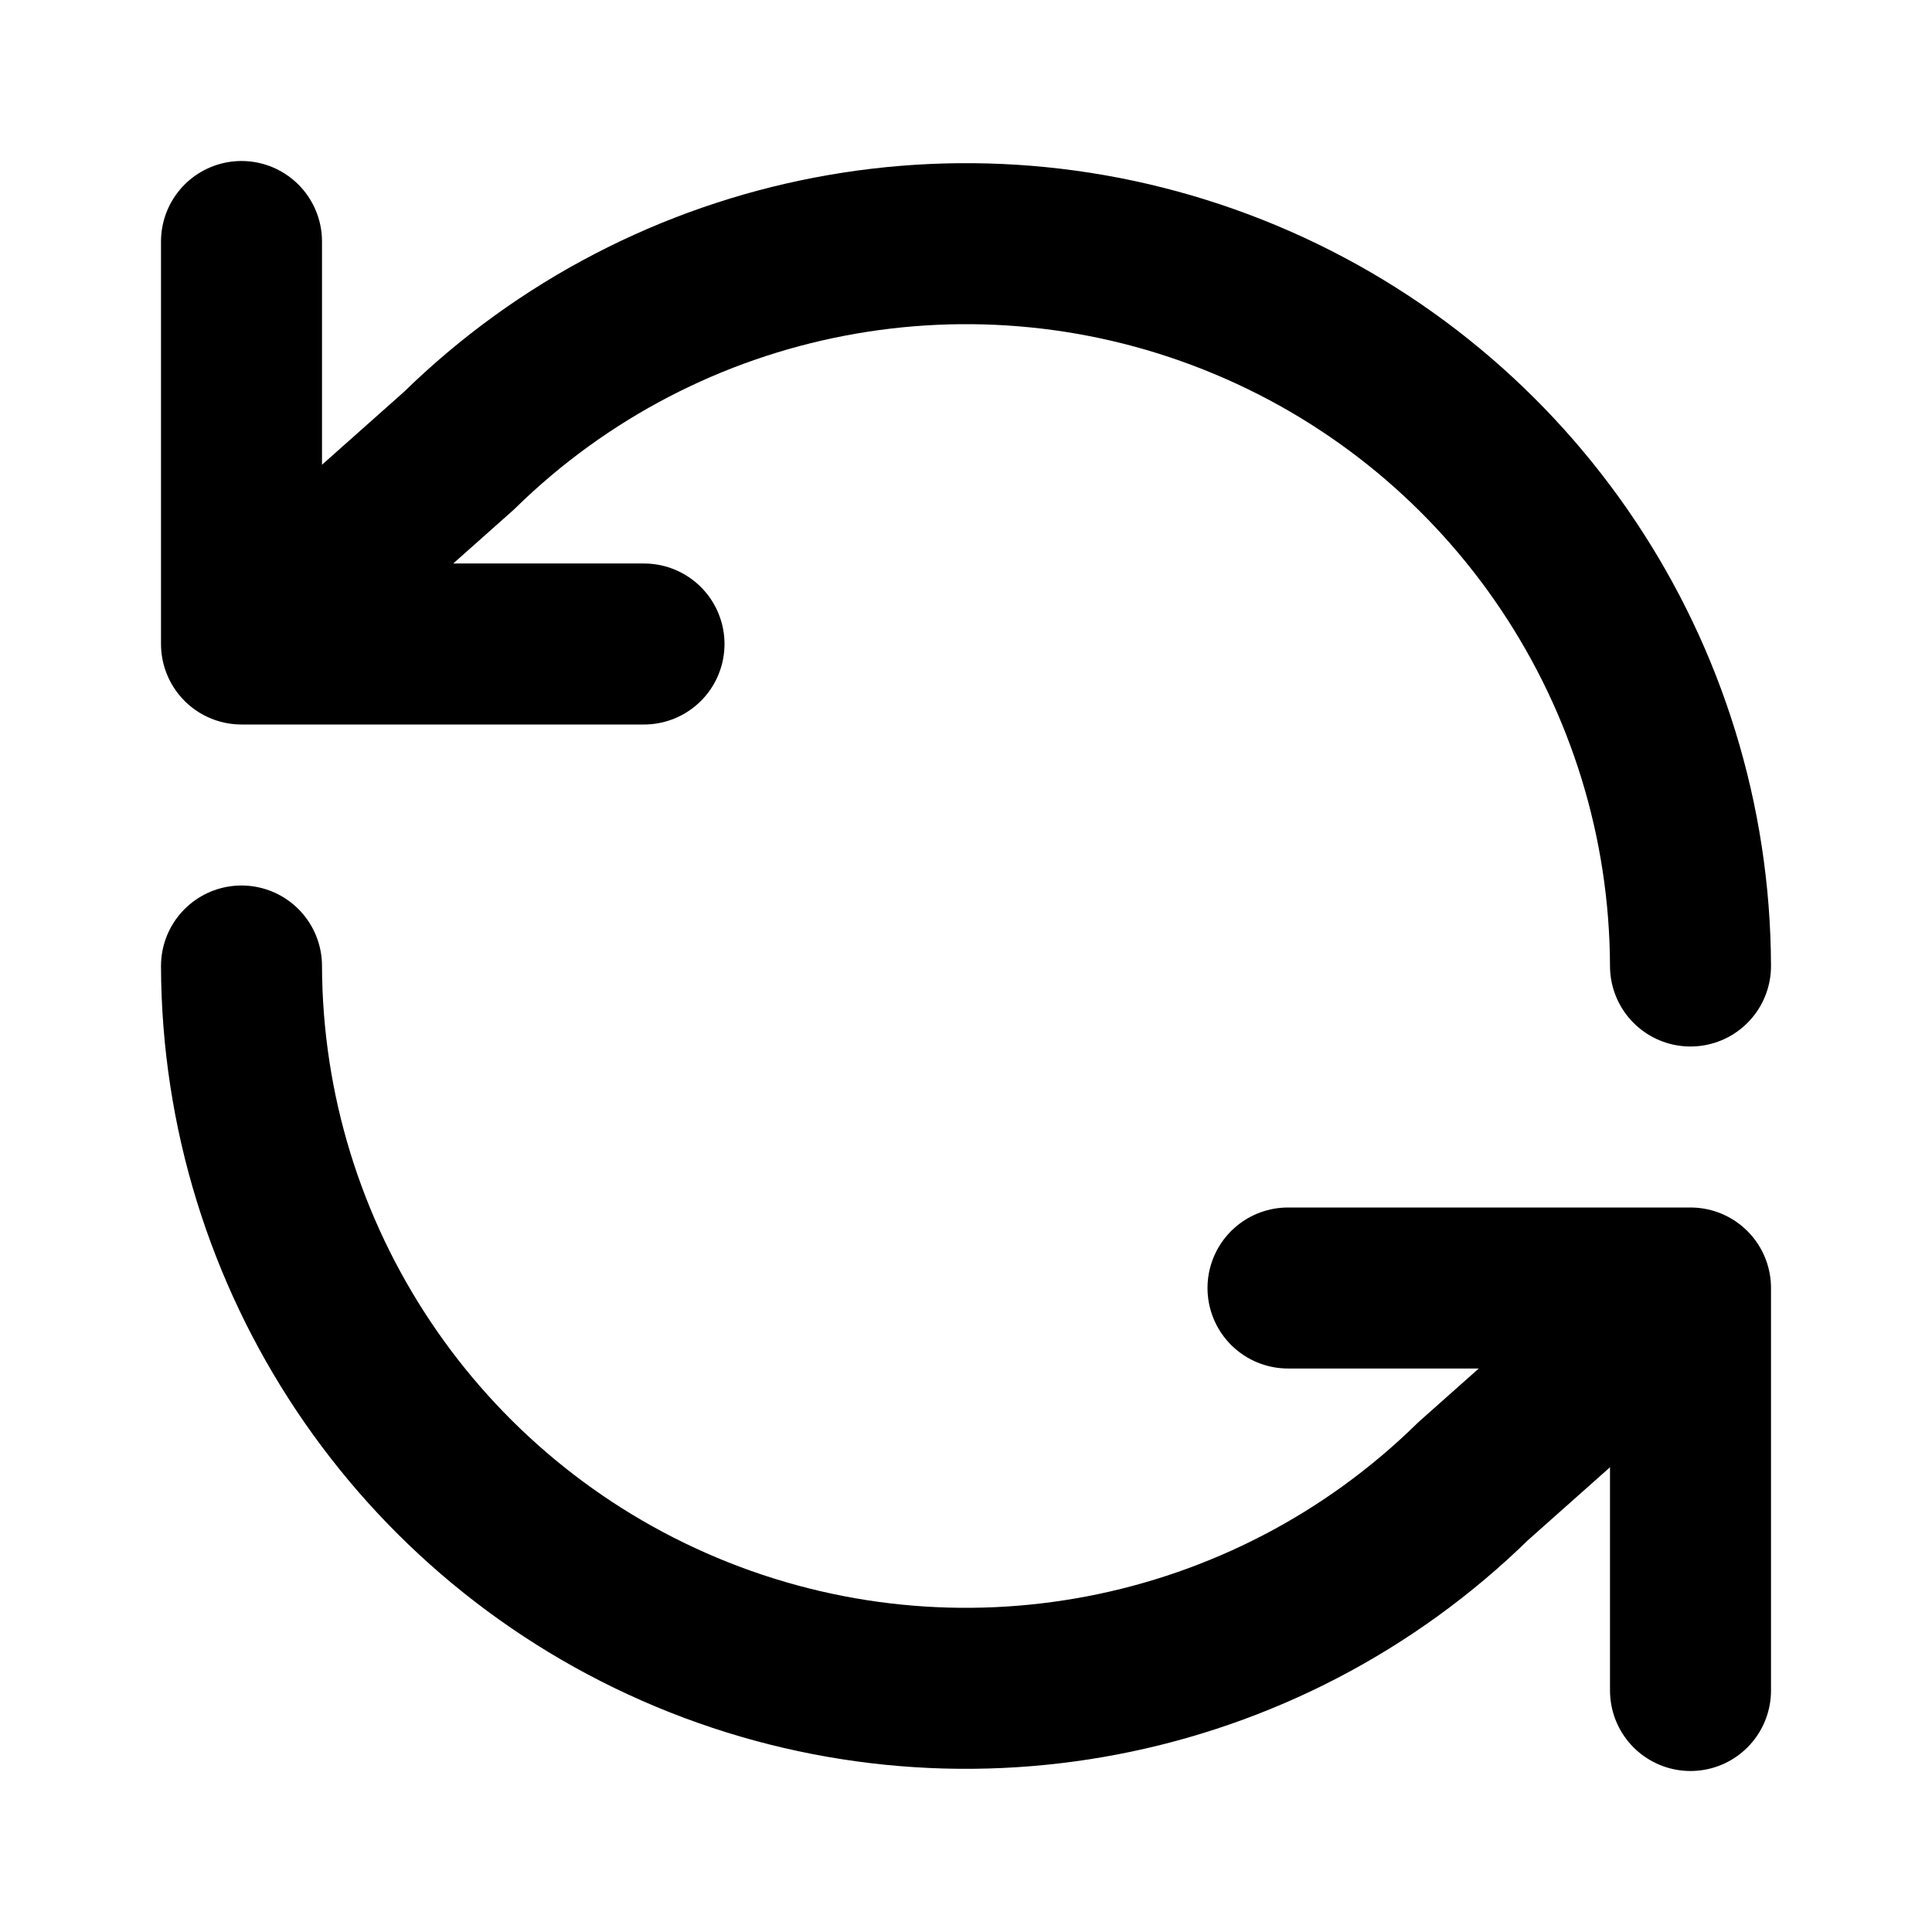
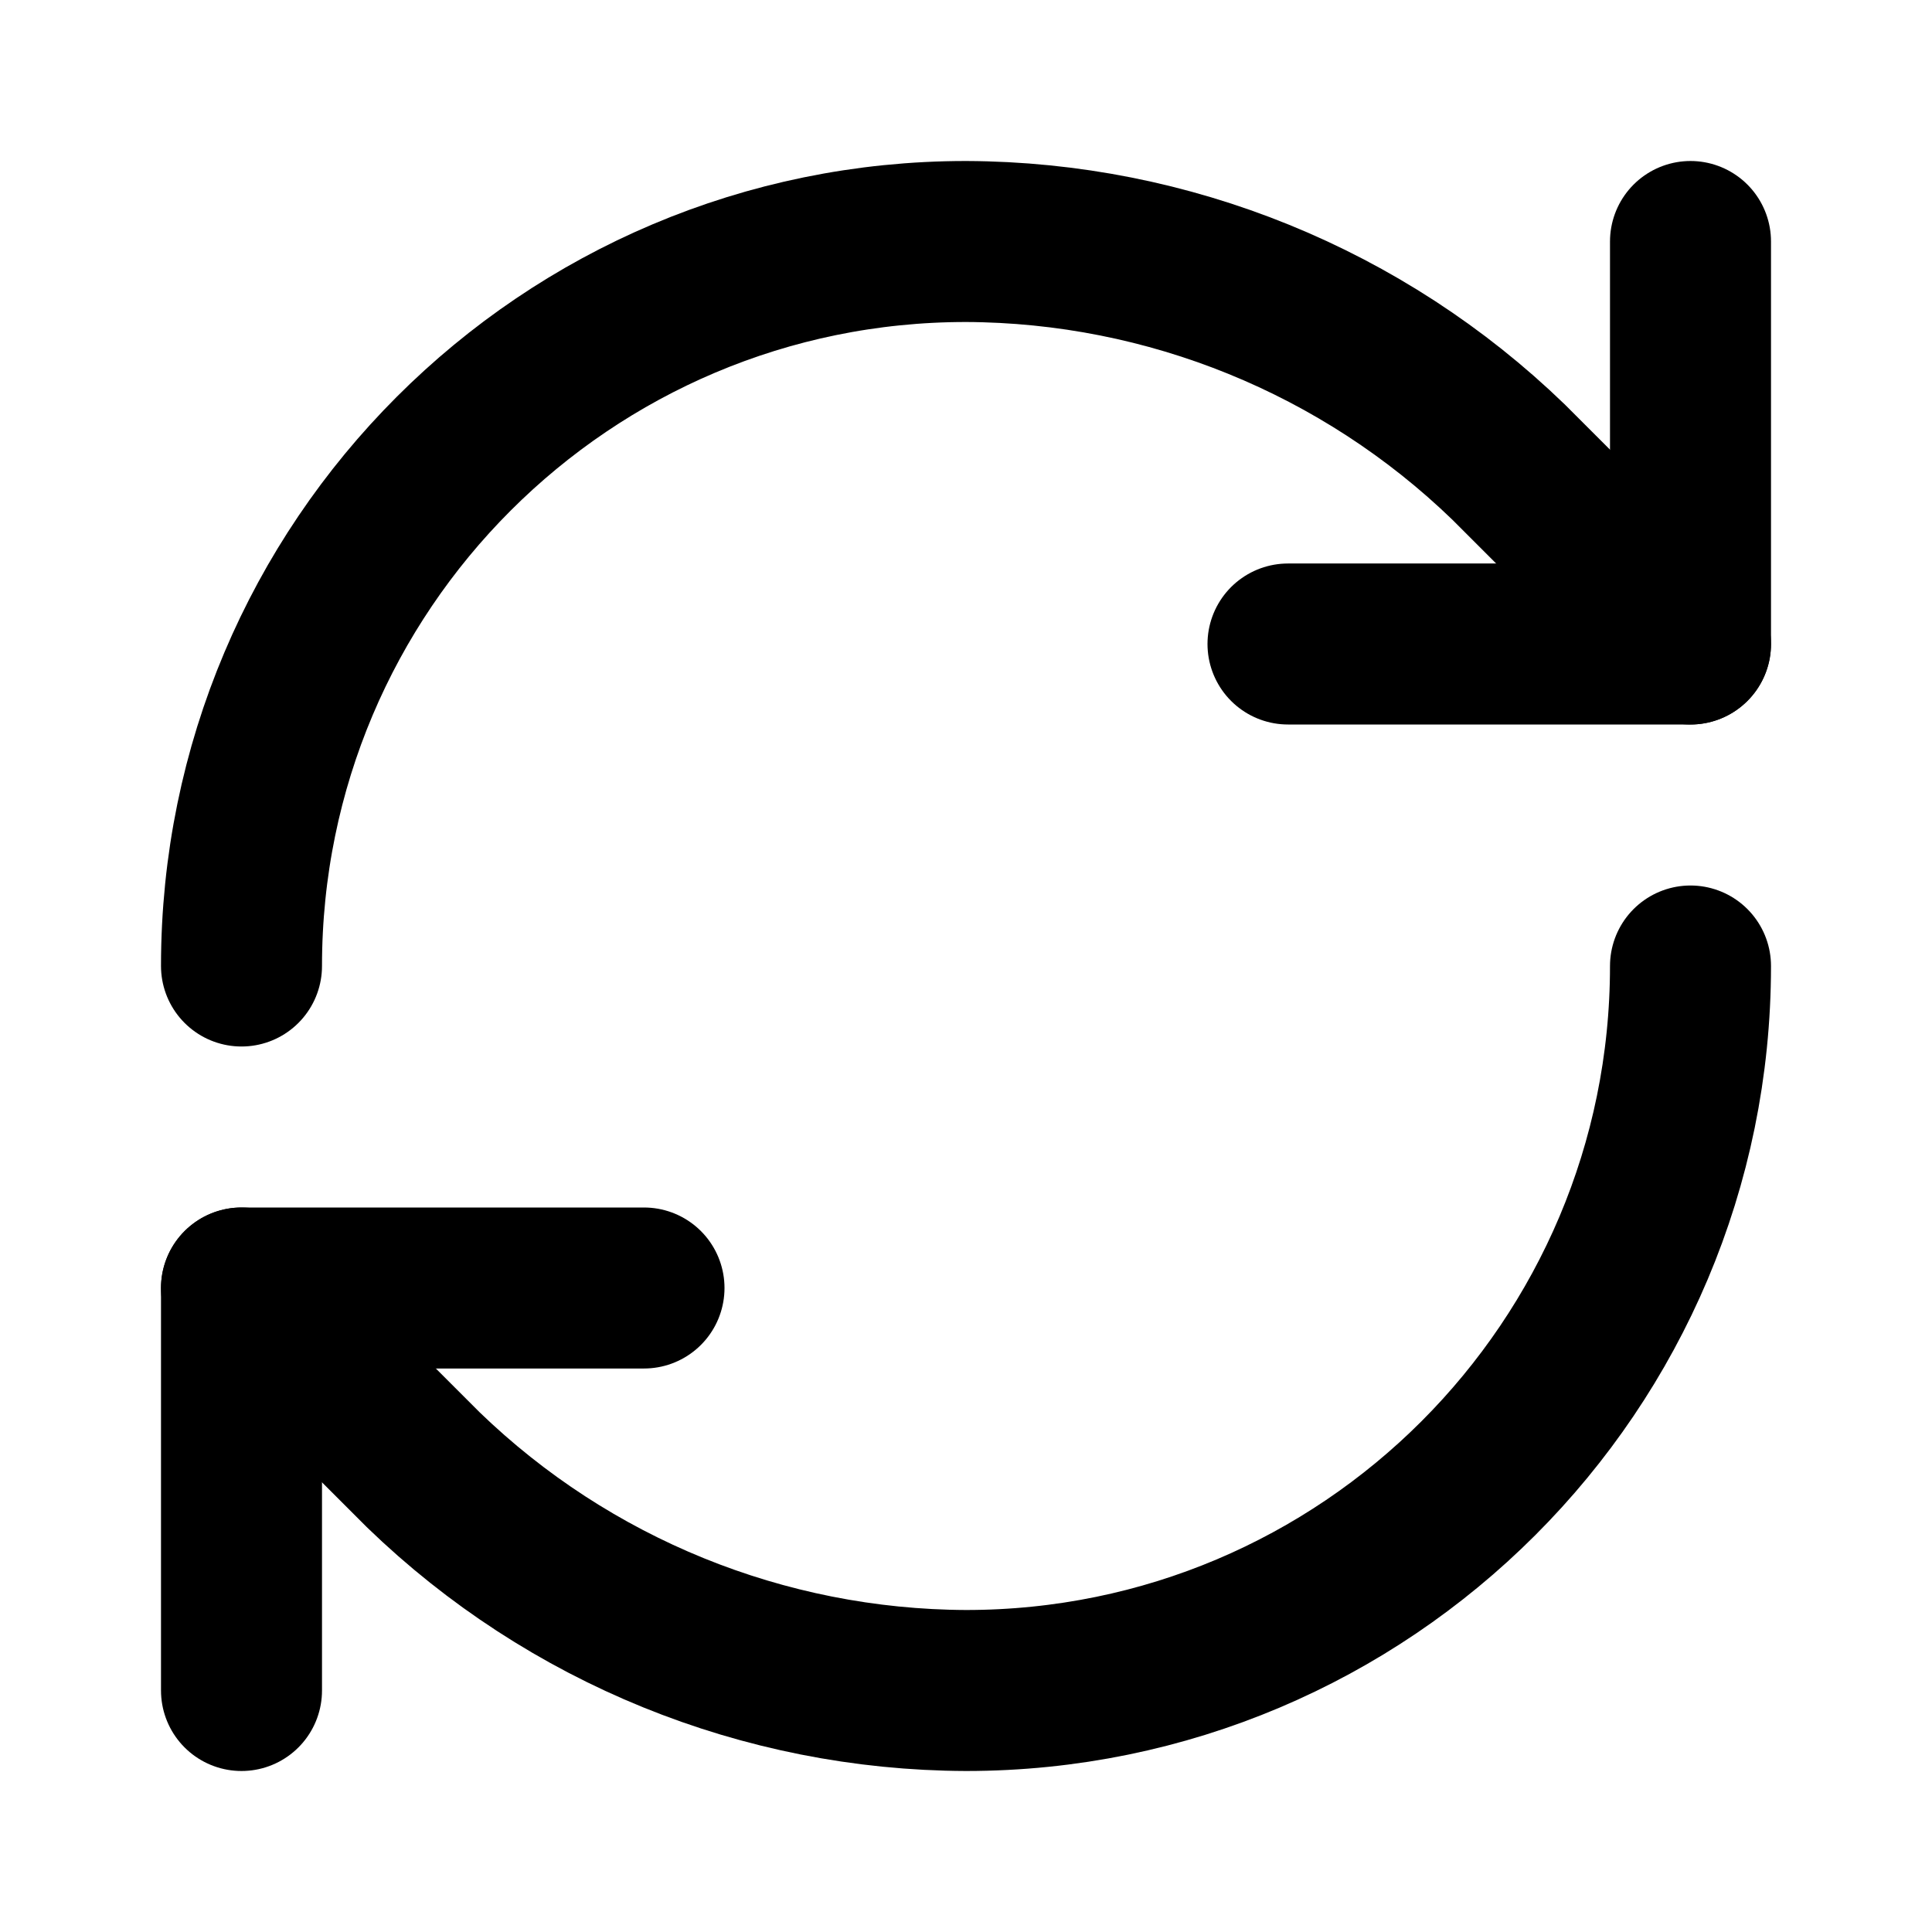
<svg xmlns="http://www.w3.org/2000/svg" width="24" height="24" viewBox="0 0 24 24" fill="none" stroke="black" stroke-width="2" stroke-linecap="round" stroke-linejoin="round">
-   <path d="M21 12a9 9 0 0 0-15.3-6.4L3 8M3 3v5h5M3 12a9 9 0 0 0 15.3 6.4L21 16M16 16h5v5" />
+   <path d="M3 12a9 9 0 0 1 9-9 9.75 9.75 0 0 1 6.74 2.74L21 8" />
+   <path d="M21 3v5h-5" />
+   <path d="M21 12a9 9 0 0 1-9 9 9.75 9.75 0 0 1-6.74-2.74L3 16" />
+   <path d="M8 16H3v5" />
</svg>
